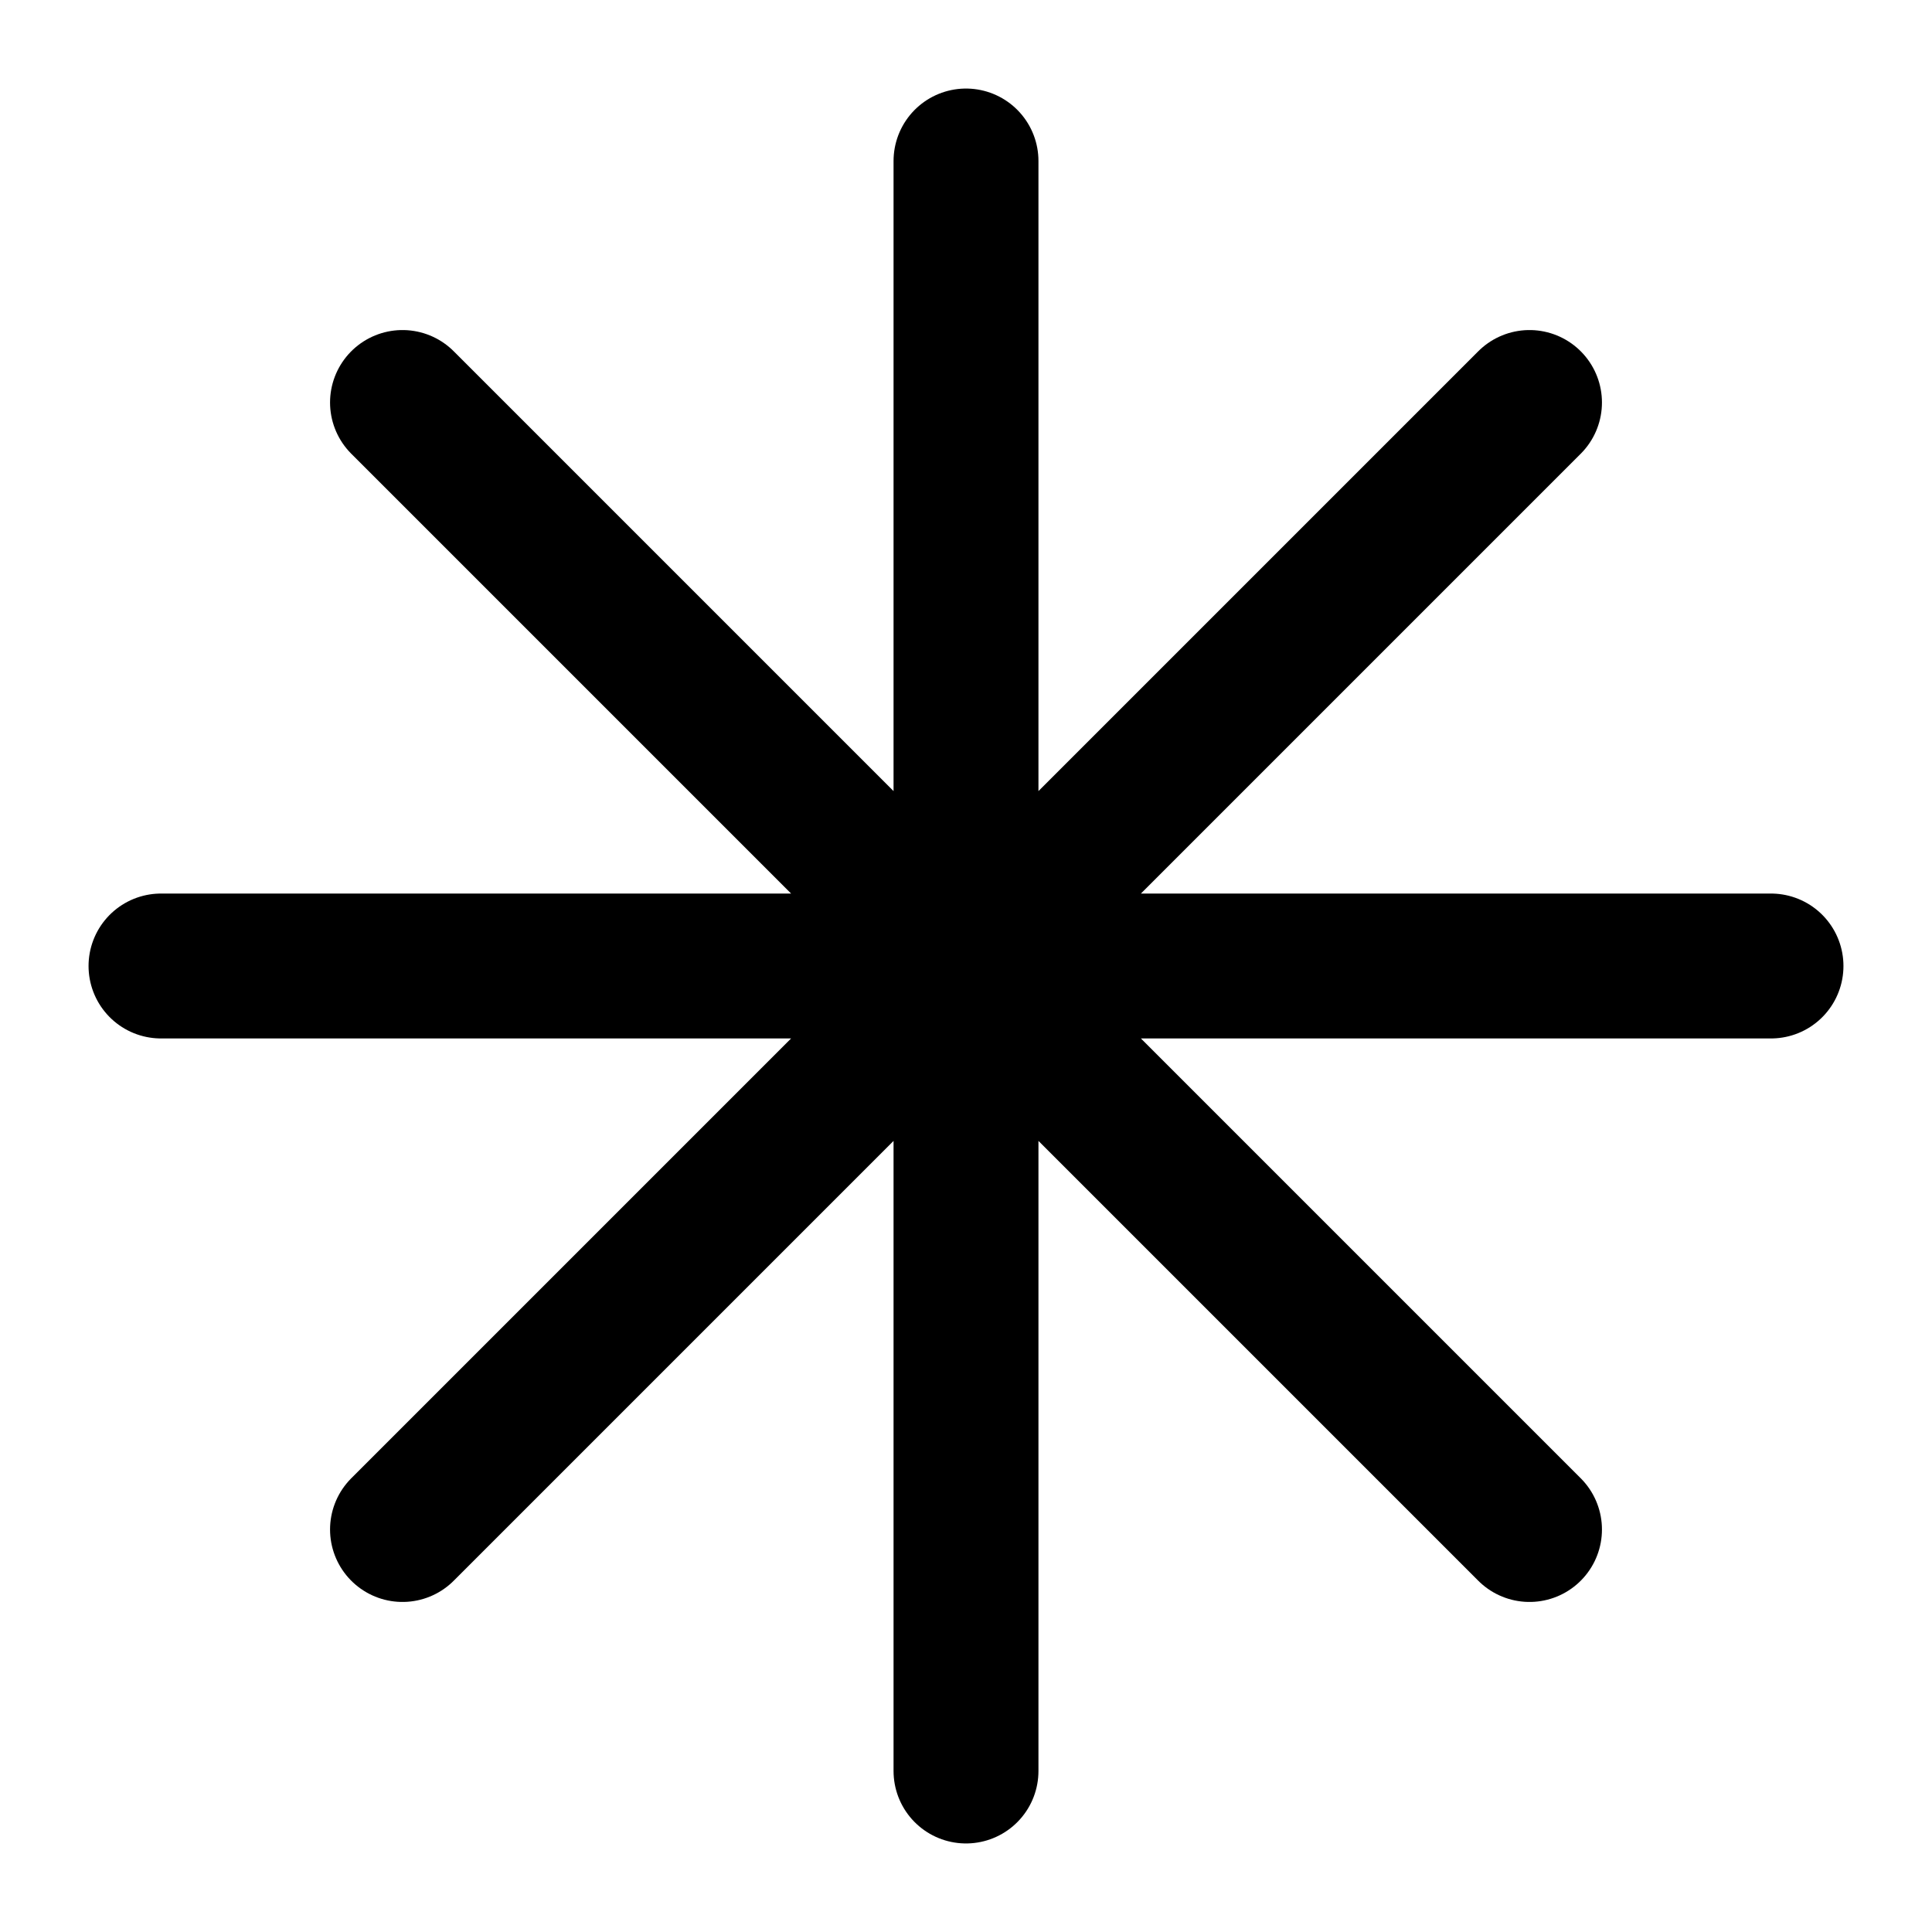
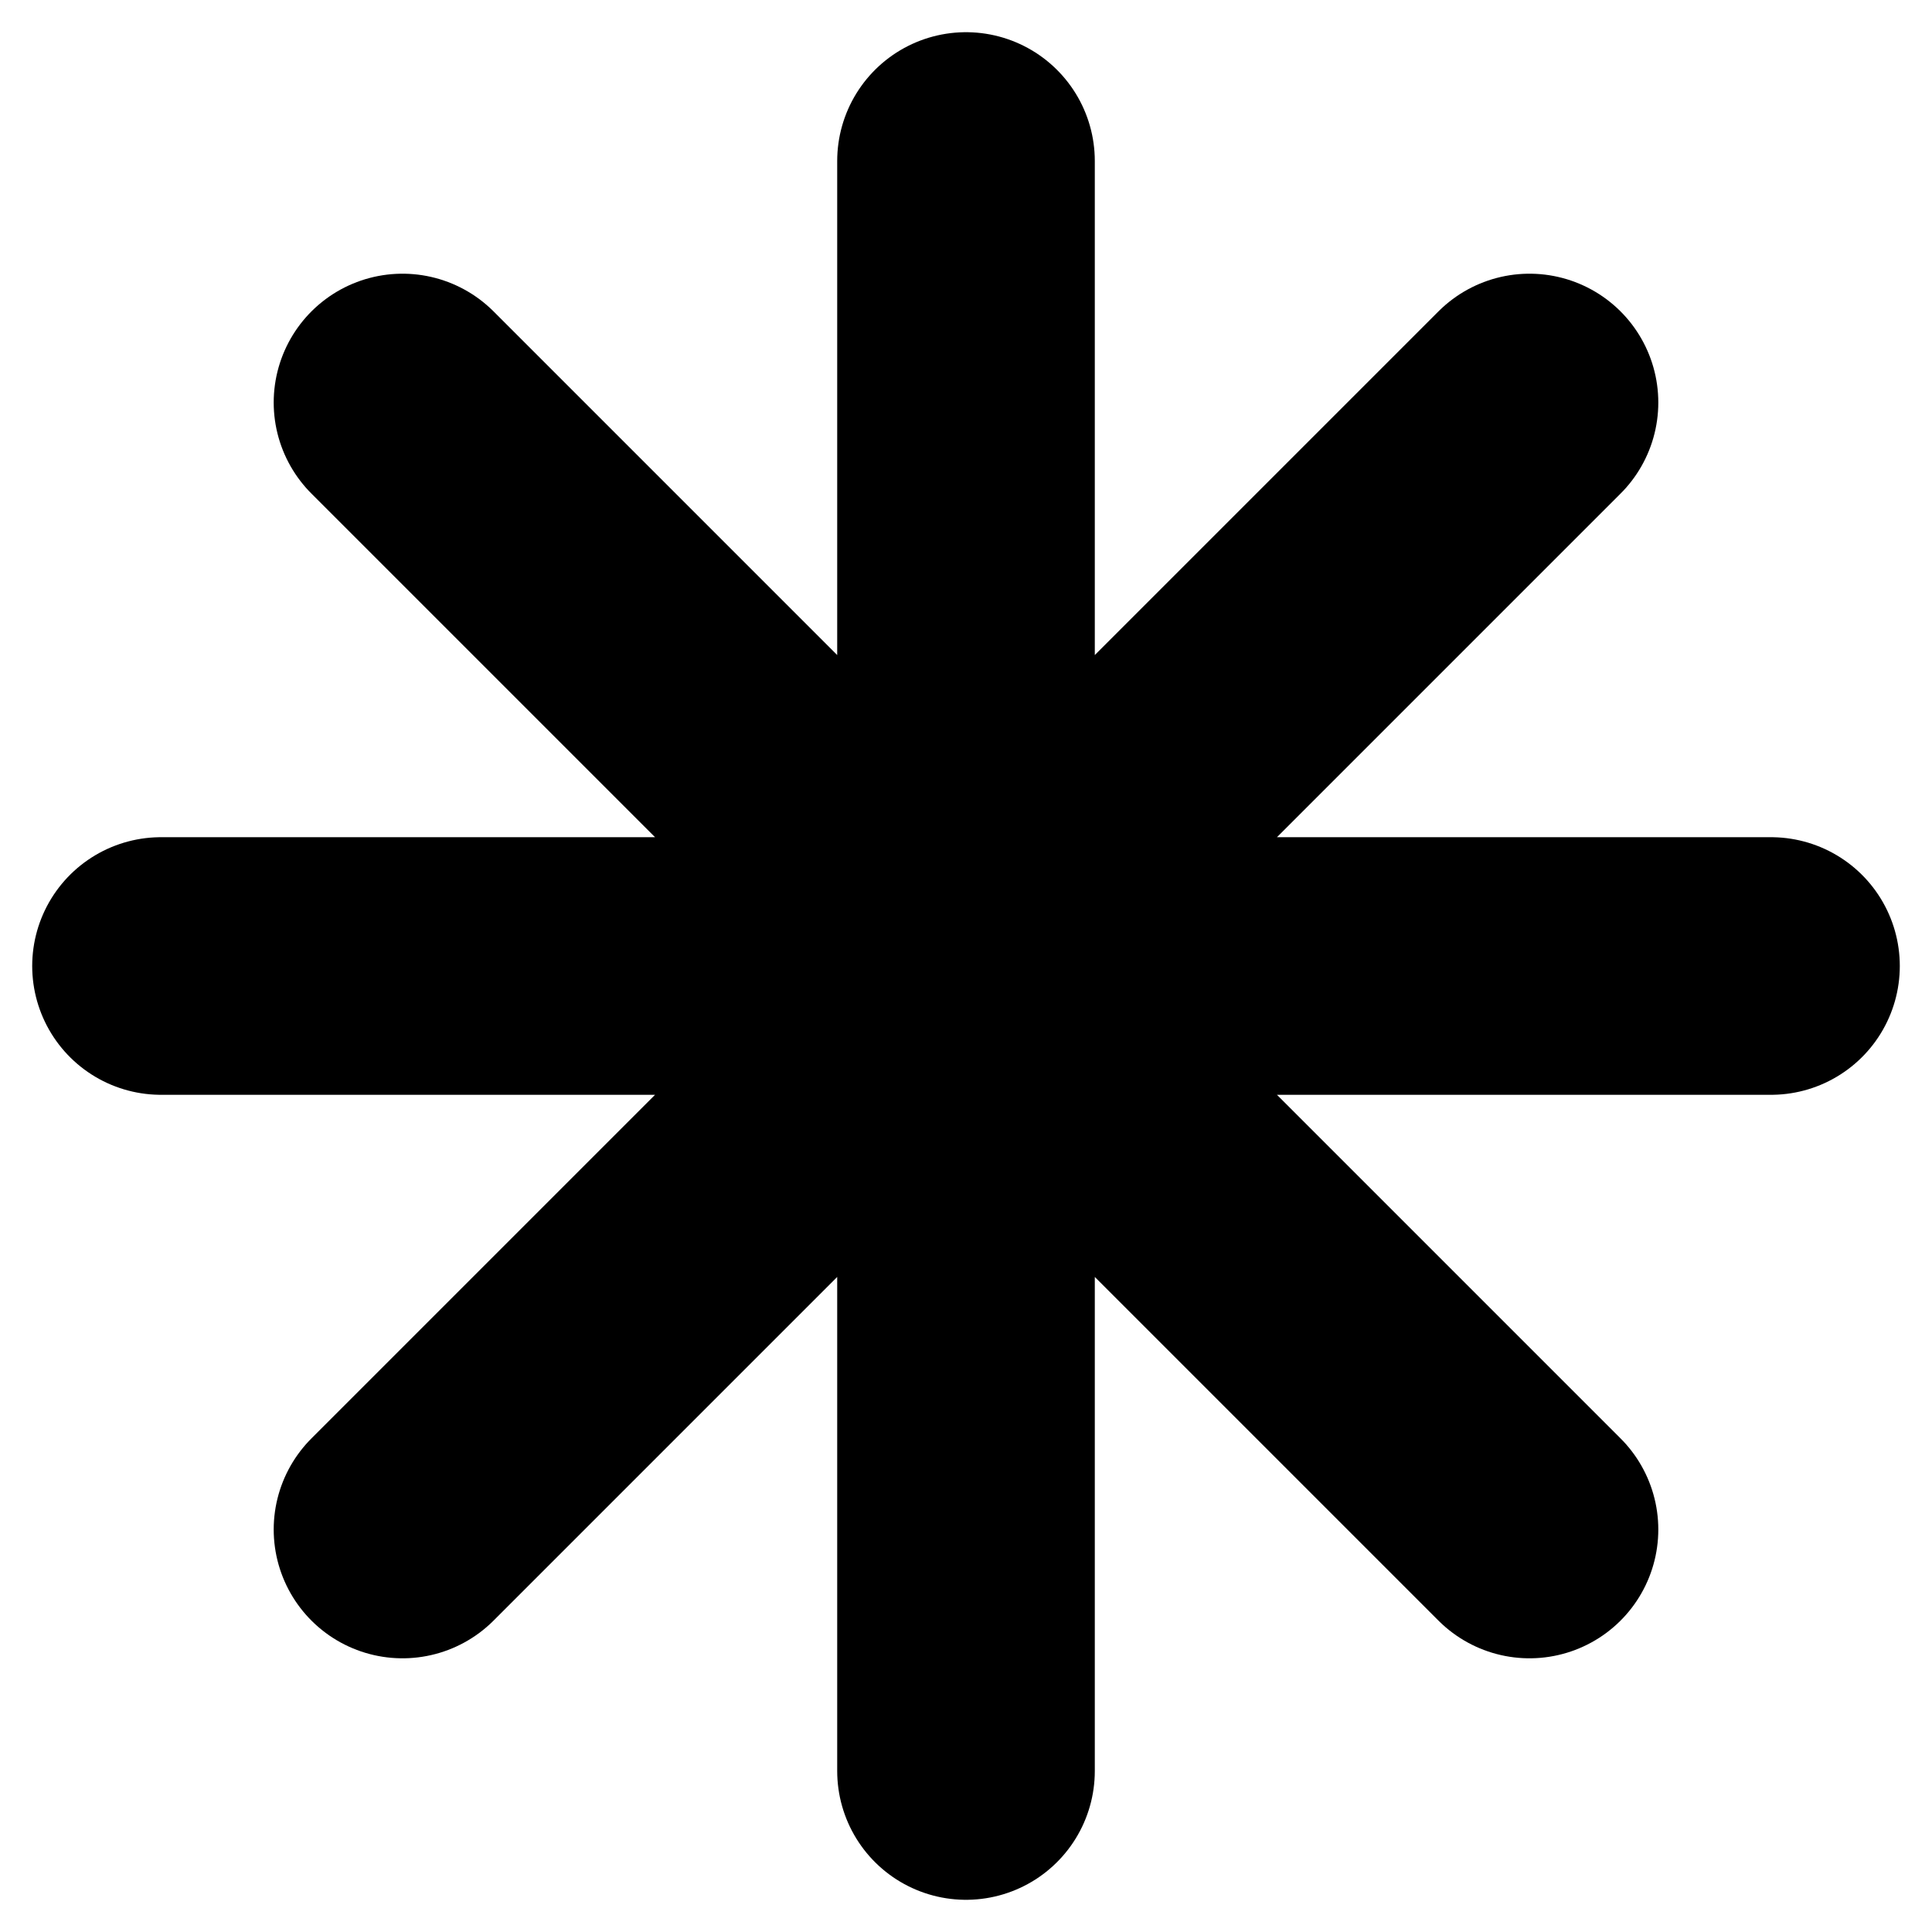
- <svg xmlns="http://www.w3.org/2000/svg" viewBox="0 0 24 24" fill="none" stroke="currentColor" stroke-width="1.8" stroke-linecap="round" stroke-linejoin="round">
-   <path fill="none" stroke="currentColor" stroke-width="1.8" stroke-linecap="round" stroke-linejoin="round" d="M12,2 L12,22 M2,12 L22,12 M5,5 L19,19 M19,5 L5,19" />
+ <svg xmlns="http://www.w3.org/2000/svg" viewBox="0 0 24 24" fill="none" stroke="currentColor" stroke-width="3.2" stroke-linecap="round" stroke-linejoin="round">
+   <path fill="none" stroke="currentColor" stroke-width="3.2" stroke-linecap="round" stroke-linejoin="round" d="M12,2 L12,22 M2,12 L22,12 M5,5 L19,19 M19,5 L5,19" />
</svg>
